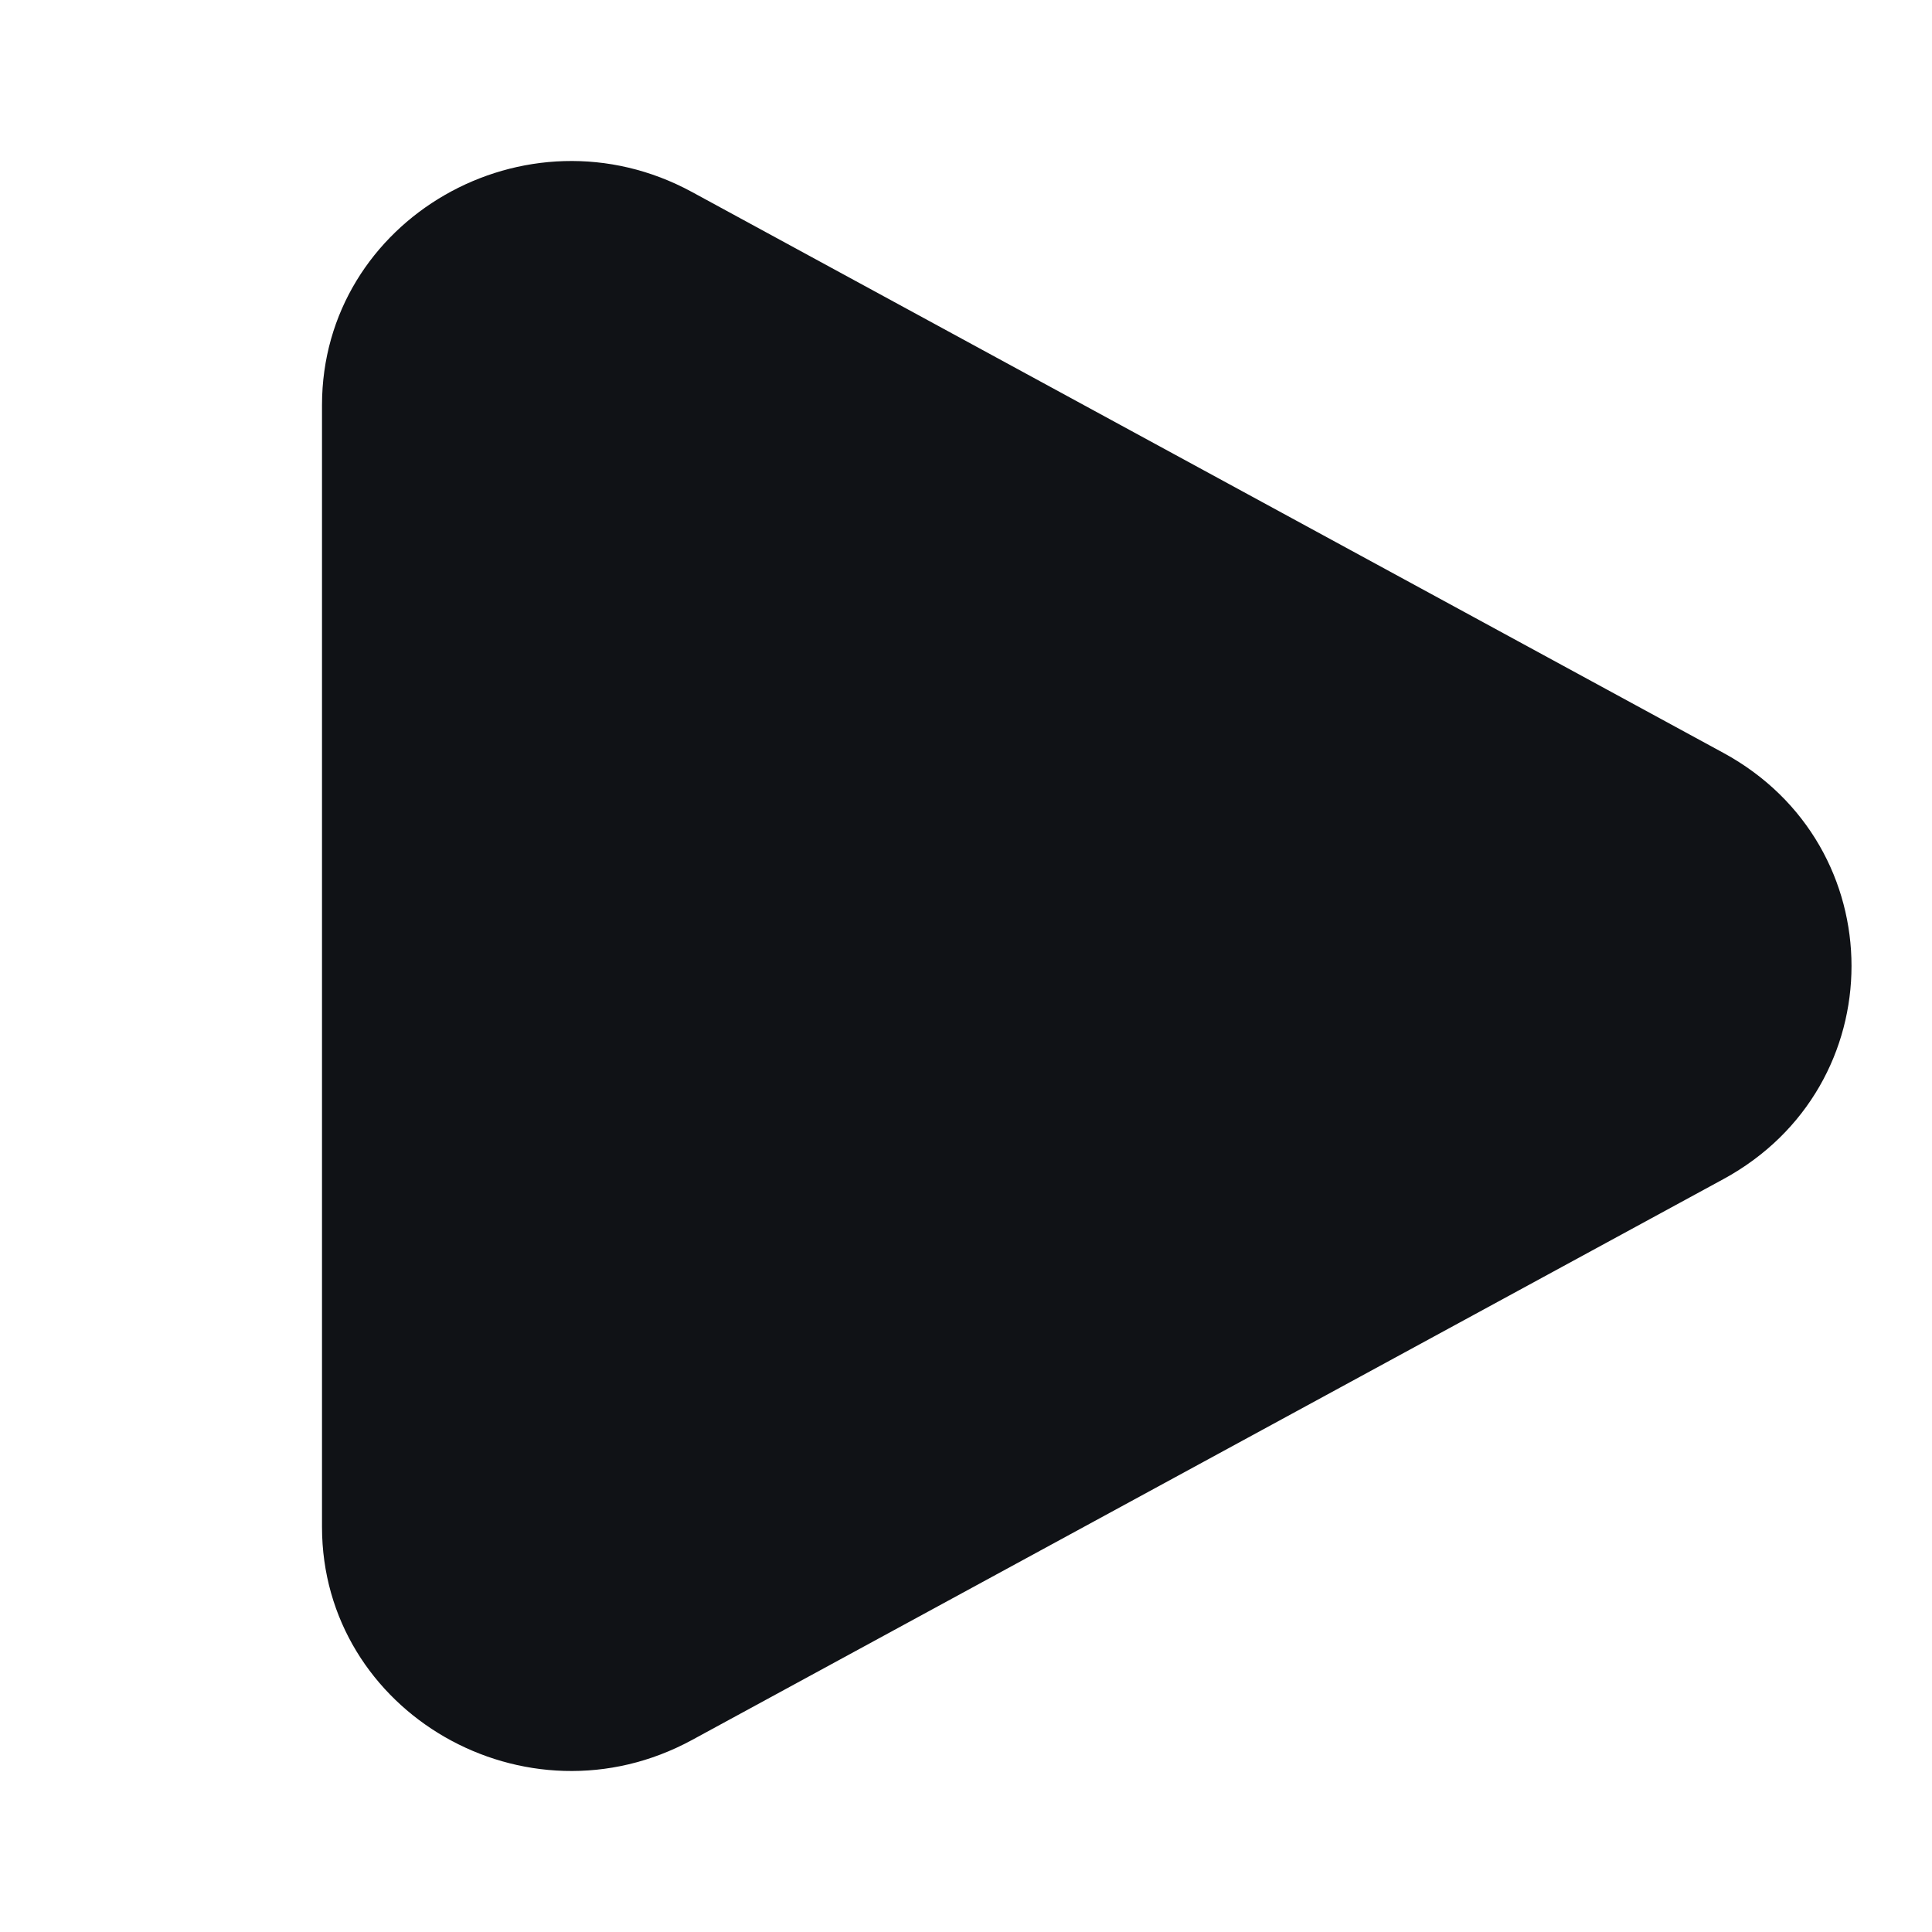
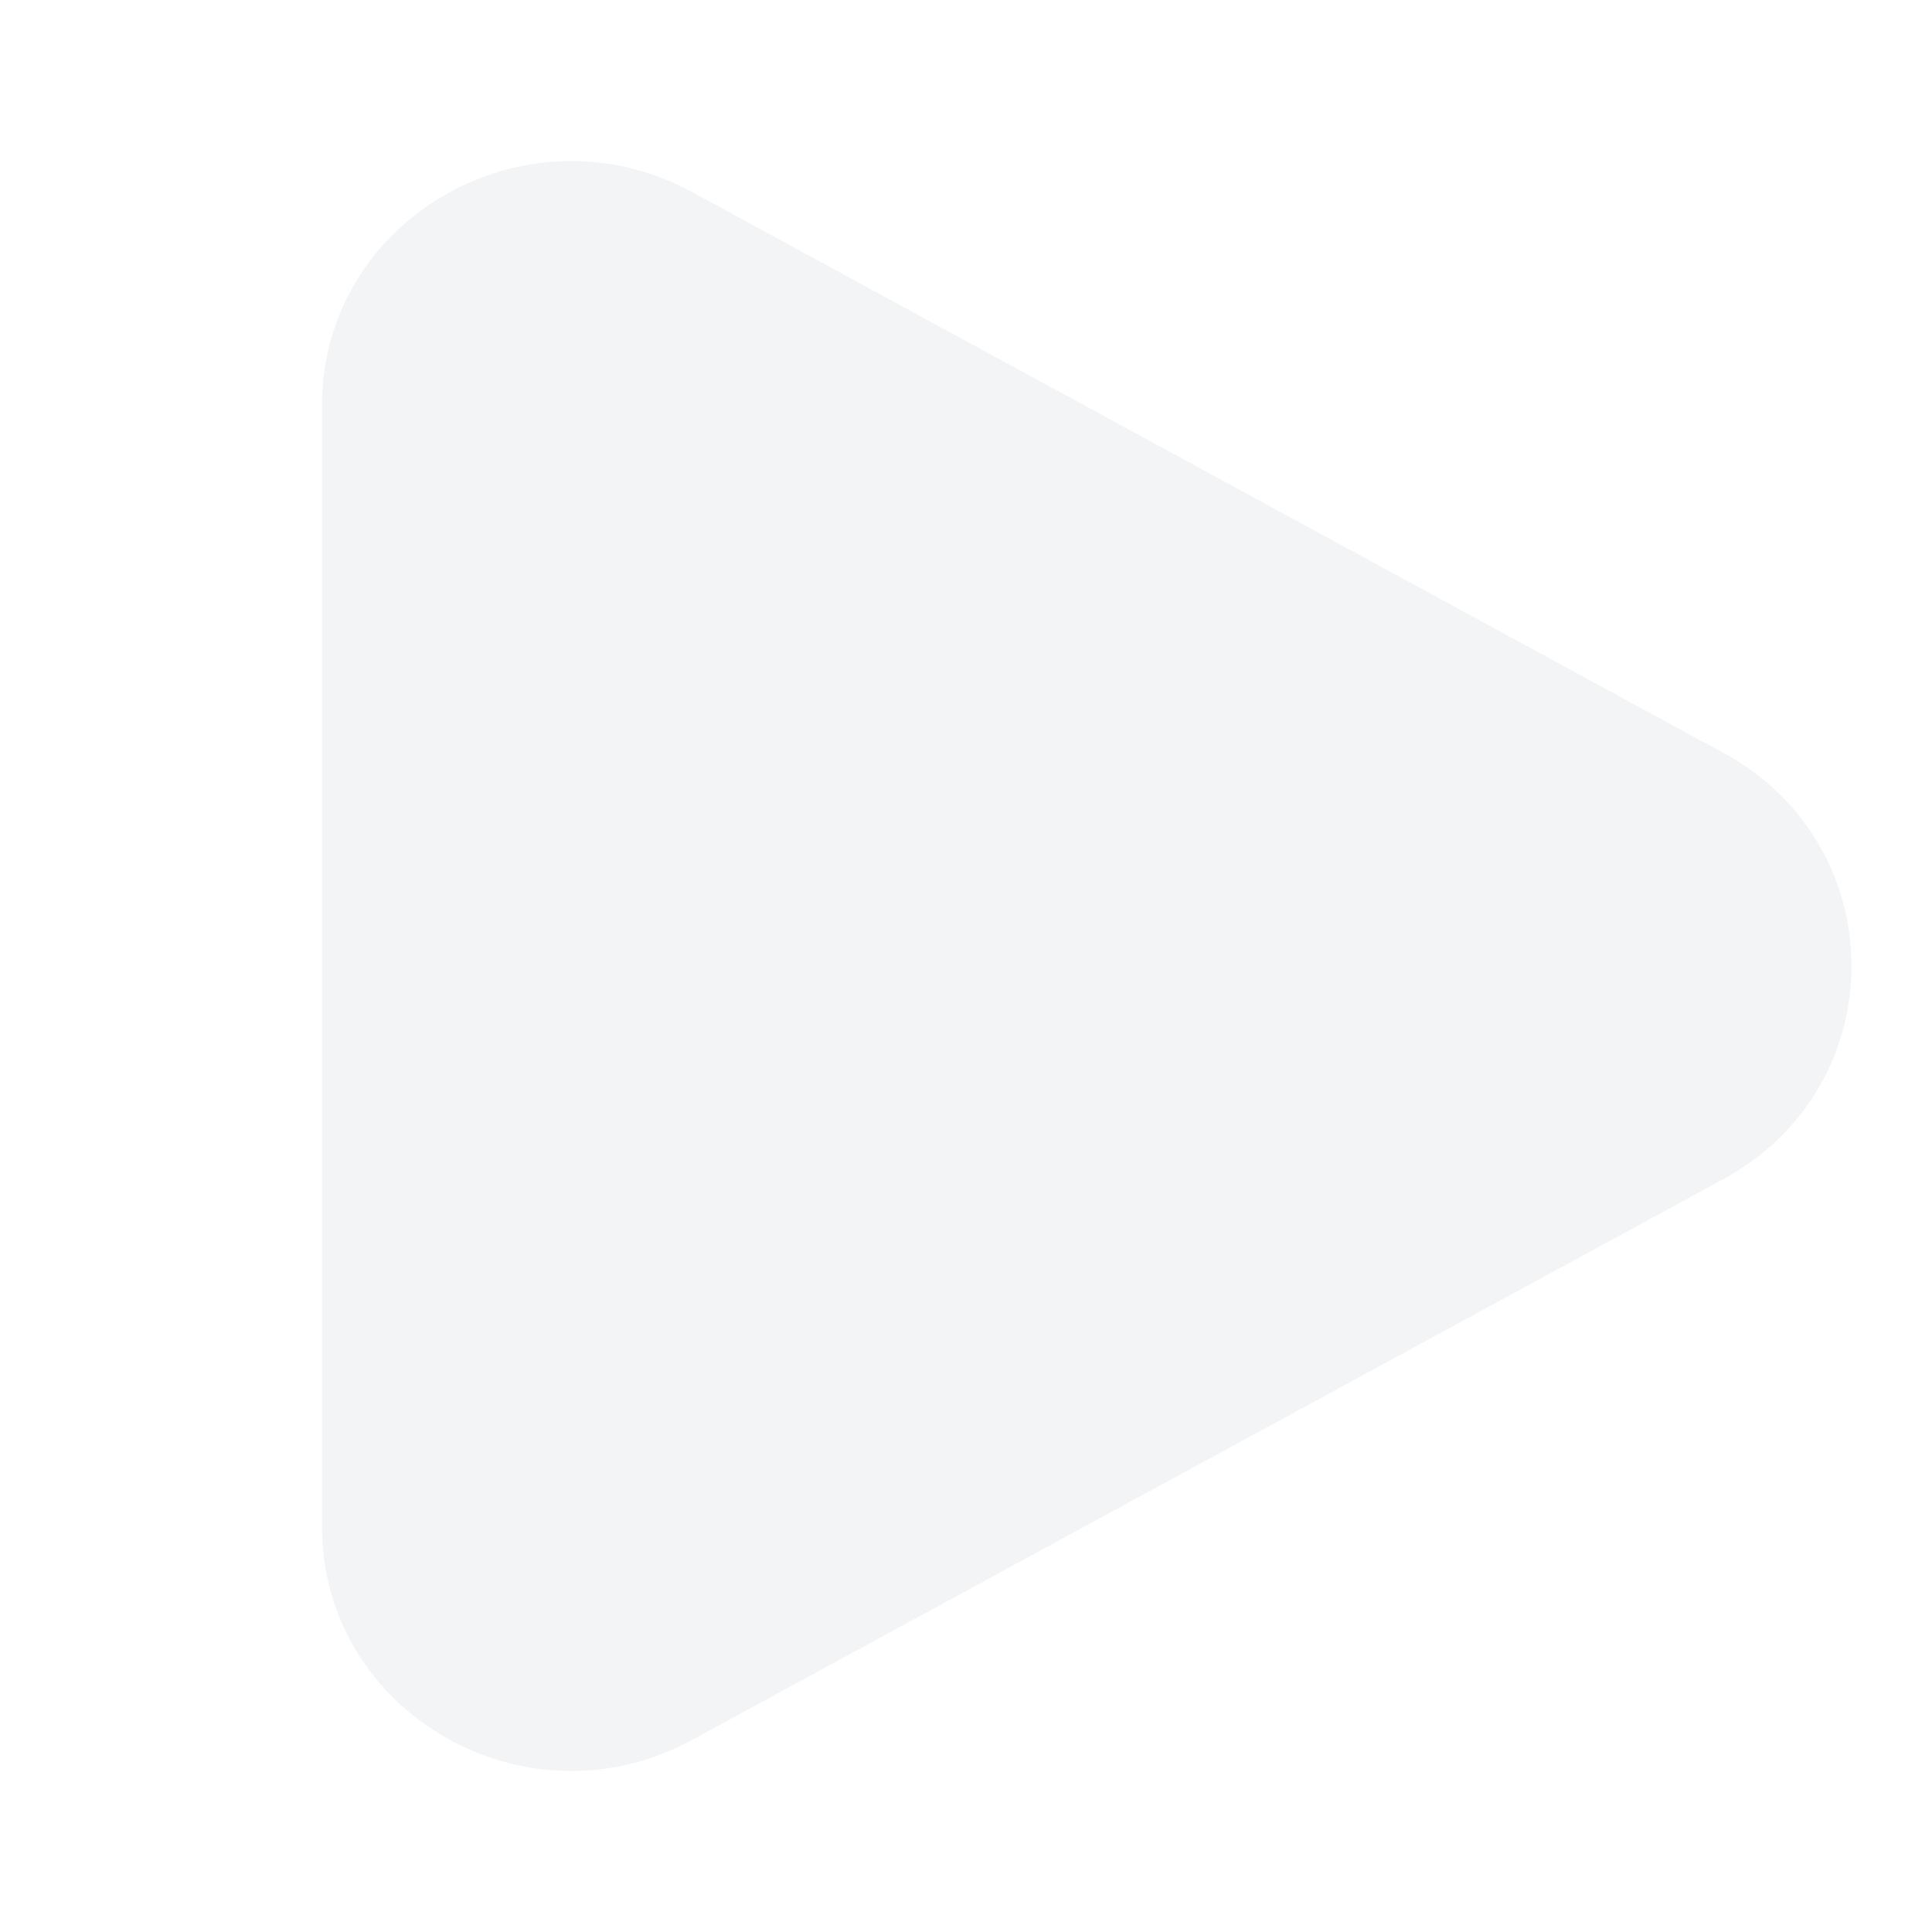
<svg xmlns="http://www.w3.org/2000/svg" width="36" height="36" viewBox="0 0 36 36" fill="none">
-   <path d="M32.113 14.029C35.296 15.76 35.296 20.24 32.113 21.971L12.895 32.422C9.802 34.104 6 31.915 6 28.451V7.549C6 4.086 9.802 1.896 12.895 3.578L32.113 14.029Z" fill="#101216" />
+   <path d="M32.113 14.029C35.296 15.76 35.296 20.24 32.113 21.971L12.895 32.422C9.802 34.104 6 31.915 6 28.451V7.549C6 4.086 9.802 1.896 12.895 3.578L32.113 14.029Z" fill="#F3F4F6" />
</svg>
